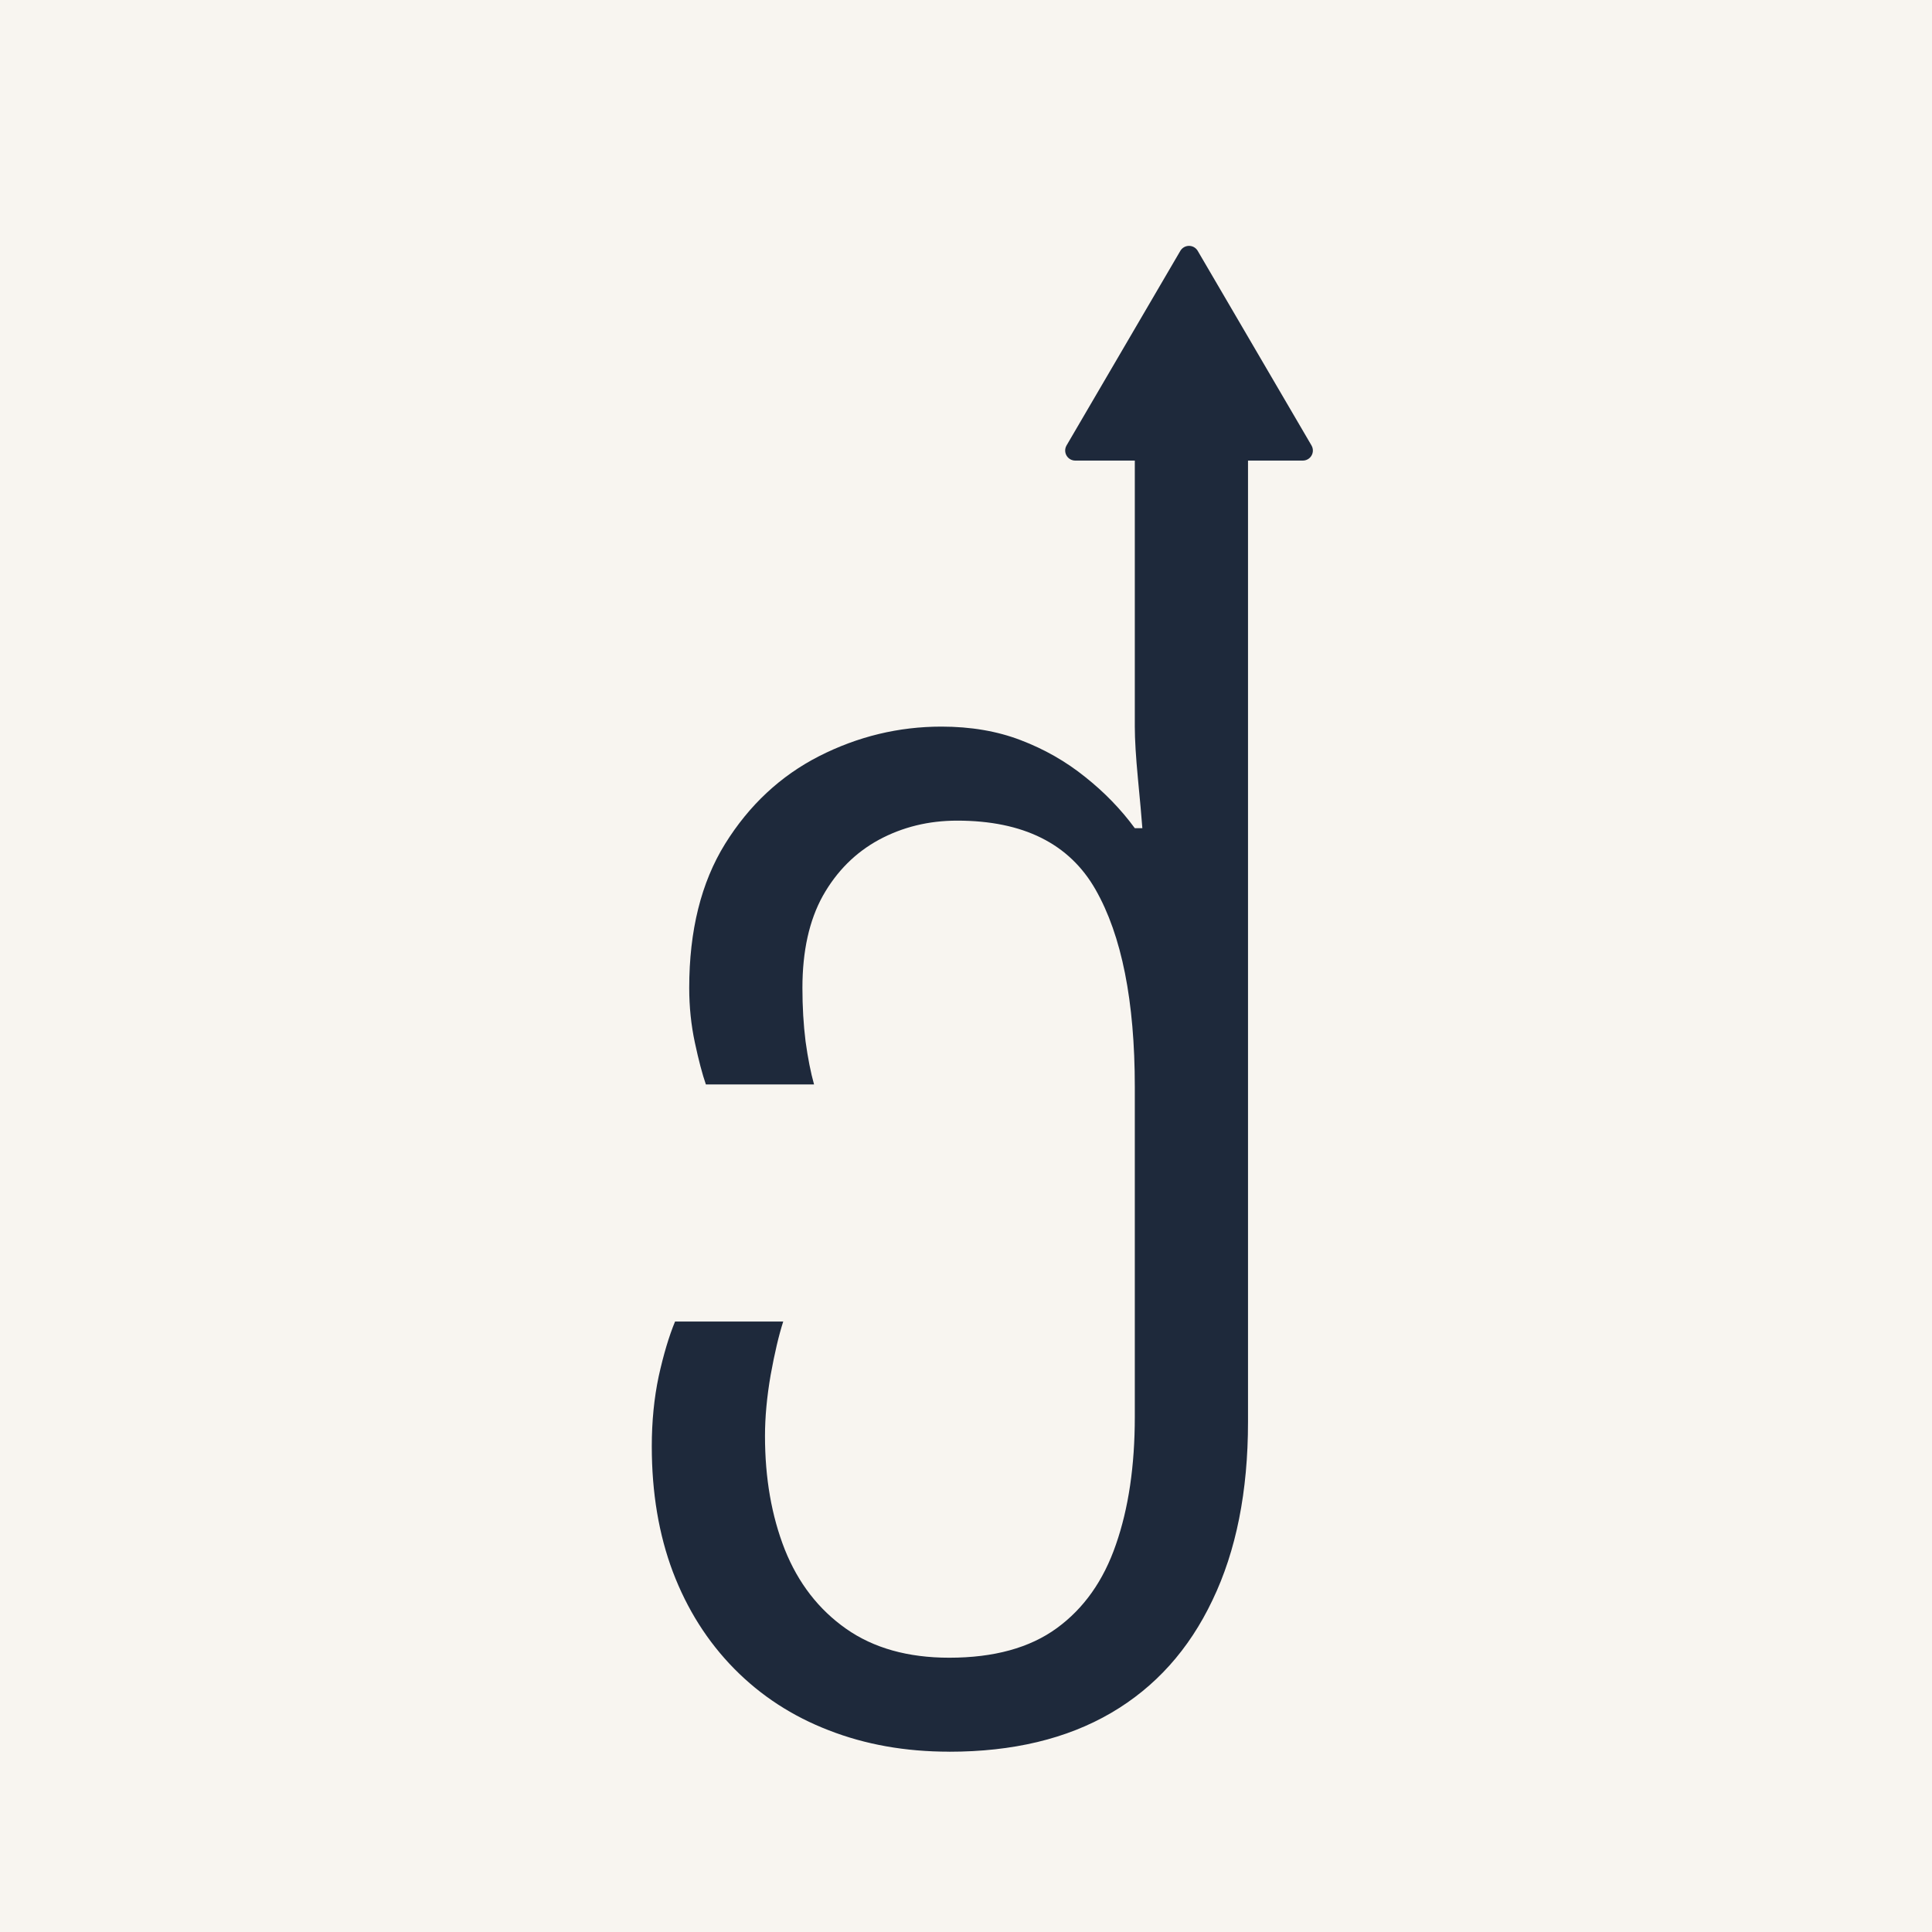
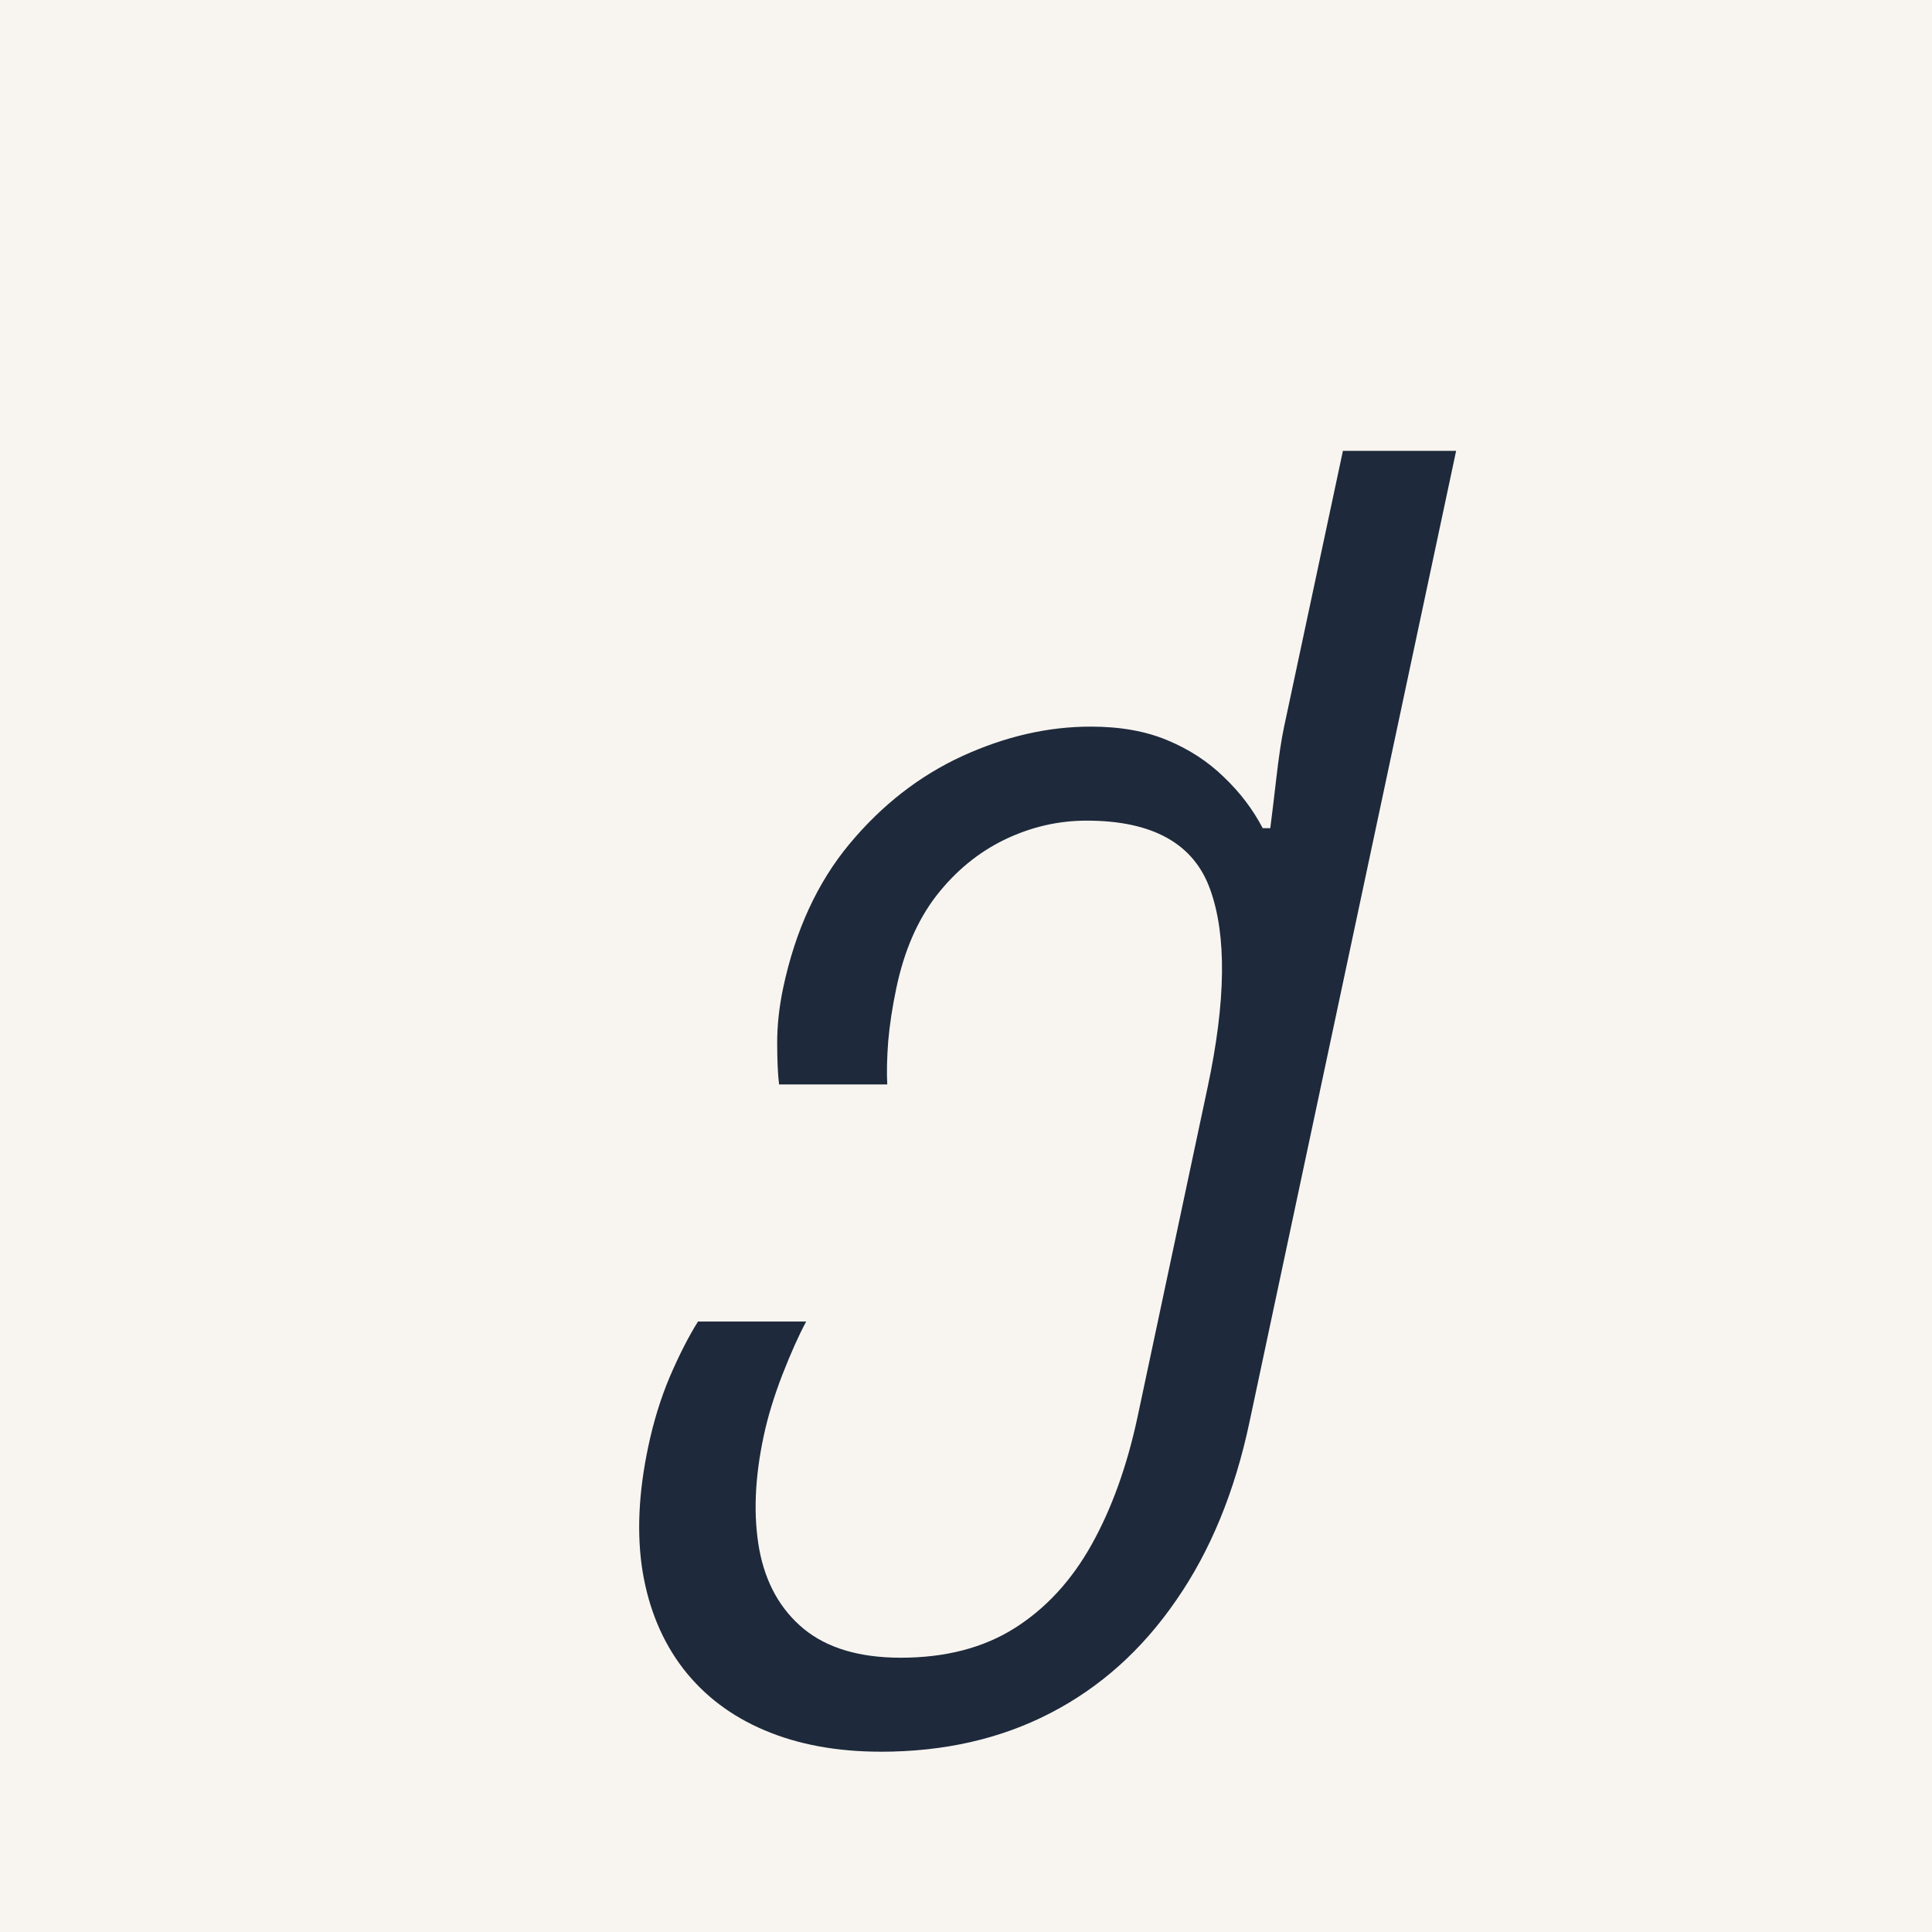
<svg xmlns="http://www.w3.org/2000/svg" version="1.1" viewBox="0.0 0.0 96.0 96.0" fill="none" stroke="none" stroke-linecap="square" stroke-miterlimit="10">
  <clipPath id="p.0">
    <path d="m0 0l96.0 0l0 96.0l-96.0 0l0 -96.0z" clip-rule="nonzero" />
  </clipPath>
  <g clip-path="url(#p.0)">
    <path fill="#f8f5f0" d="m0 0l96.0 0l0 96.0l-96.0 0z" fill-rule="evenodd" />
    <path fill="#000000" fill-opacity="0.0" d="m0 0l96.0 0l0 96.0l-96.0 0z" fill-rule="evenodd" />
-     <path fill="#1e293b" d="m47.168 87.04q-3.266 0 -5.984 -1.062q-2.719 -1.047 -4.703 -3.062q-1.984 -2.016 -3.047 -4.812q-1.047 -2.781 -1.047 -6.234q0 -1.859 0.344 -3.484q0.359 -1.625 0.812 -2.719l5.375 0q-0.328 1.016 -0.625 2.656q-0.281 1.625 -0.281 3.031q0 3.141 0.984 5.641q1.0 2.5 3.047 3.938q2.047 1.438 5.125 1.438q3.328 0 5.344 -1.469q2.016 -1.469 2.938 -4.156q0.938 -2.688 0.938 -6.344l0 -16.391q0 -6.391 -1.953 -9.812q-1.953 -3.422 -6.875 -3.422q-2.125 0 -3.891 0.953q-1.75 0.953 -2.781 2.781q-1.016 1.828 -1.016 4.578q0 1.406 0.156 2.656q0.172 1.25 0.422 2.141l-5.375 0q-0.266 -0.766 -0.547 -2.078q-0.281 -1.312 -0.281 -2.719q0 -4.281 1.781 -7.156q1.797 -2.891 4.672 -4.359q2.891 -1.469 6.078 -1.469q2.188 0 3.938 0.672q1.766 0.672 3.203 1.828q1.438 1.141 2.469 2.547l0.375 0q-0.062 -0.828 -0.219 -2.453q-0.156 -1.641 -0.156 -2.594l0 -13.703l5.625 0l0 48.25q0 5.188 -1.766 8.859q-1.75 3.688 -5.047 5.609q-3.297 1.922 -8.031 1.922z" fill-rule="nonzero" />
-     <path fill="#1e293b" d="m53.428 22.386l5.654 -9.669l5.654 9.669z" fill-rule="evenodd" />
-     <path stroke="#1e293b" stroke-width="1.0" stroke-linejoin="round" stroke-linecap="butt" d="m53.428 22.386l5.654 -9.669l5.654 9.669z" fill-rule="evenodd" />
+     <path fill="#1e293b" d="m43.762 87.04q-3.266 0 -5.766 -1.062q-2.484 -1.047 -4.047 -3.062q-1.547 -2.016 -2.016 -4.812q-0.453 -2.781 0.281 -6.234q0.391 -1.859 1.078 -3.484q0.703 -1.625 1.391 -2.719l5.375 0q-0.547 1.016 -1.188 2.656q-0.625 1.625 -0.922 3.031q-0.672 3.141 -0.219 5.641q0.469 2.5 2.203 3.938q1.75 1.438 4.828 1.438q3.328 0 5.656 -1.469q2.328 -1.469 3.828 -4.156q1.5 -2.688 2.281 -6.344l3.484 -16.391q1.359 -6.391 0.125 -9.812q-1.219 -3.422 -6.141 -3.422q-2.125 0 -4.094 0.953q-1.953 0.953 -3.375 2.781q-1.406 1.828 -1.984 4.578q-0.297 1.406 -0.406 2.656q-0.094 1.25 -0.047 2.141l-5.375 0q-0.094 -0.766 -0.094 -2.078q0 -1.312 0.297 -2.719q0.906 -4.281 3.297 -7.156q2.406 -2.891 5.594 -4.359q3.203 -1.469 6.391 -1.469q2.188 0 3.797 0.672q1.625 0.672 2.812 1.828q1.203 1.141 1.938 2.547l0.375 0q0.109 -0.828 0.297 -2.453q0.188 -1.641 0.391 -2.594l2.922 -13.703l5.625 0l-10.266 48.25q-1.094 5.188 -3.641 8.859q-2.531 3.688 -6.25 5.609q-3.703 1.922 -8.438 1.922z" fill-rule="nonzero" />
  </g>
</svg>
